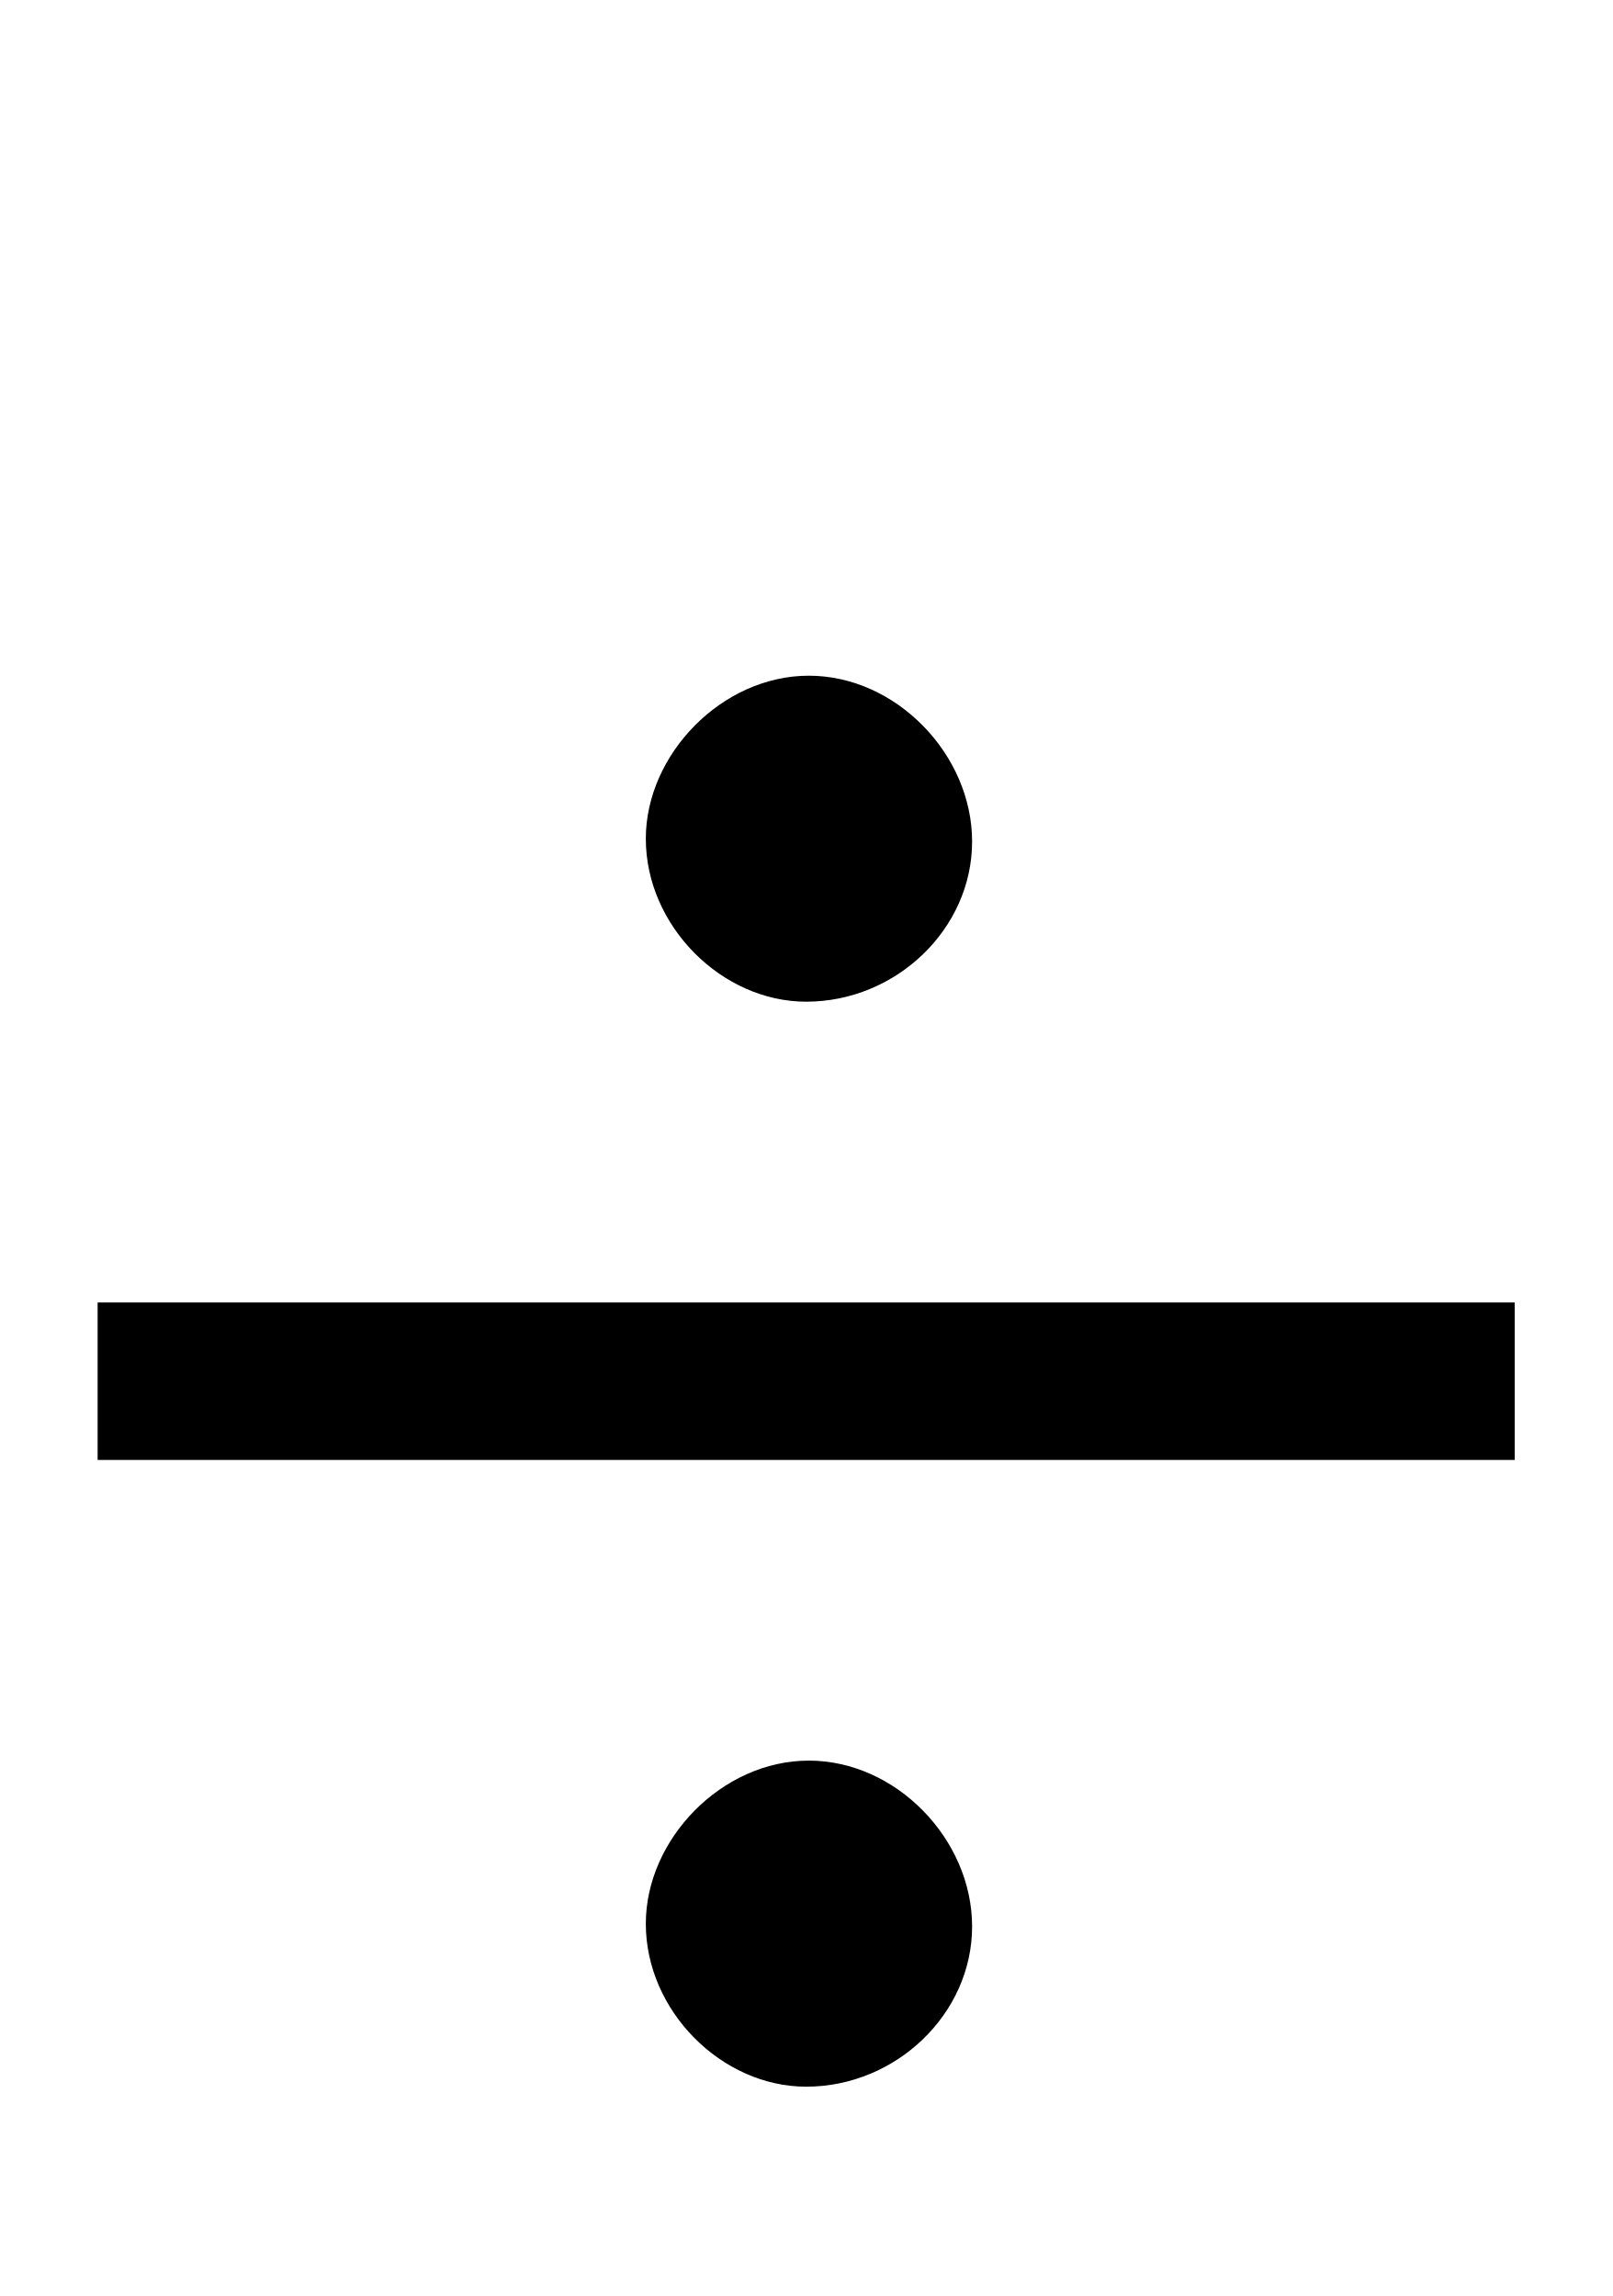
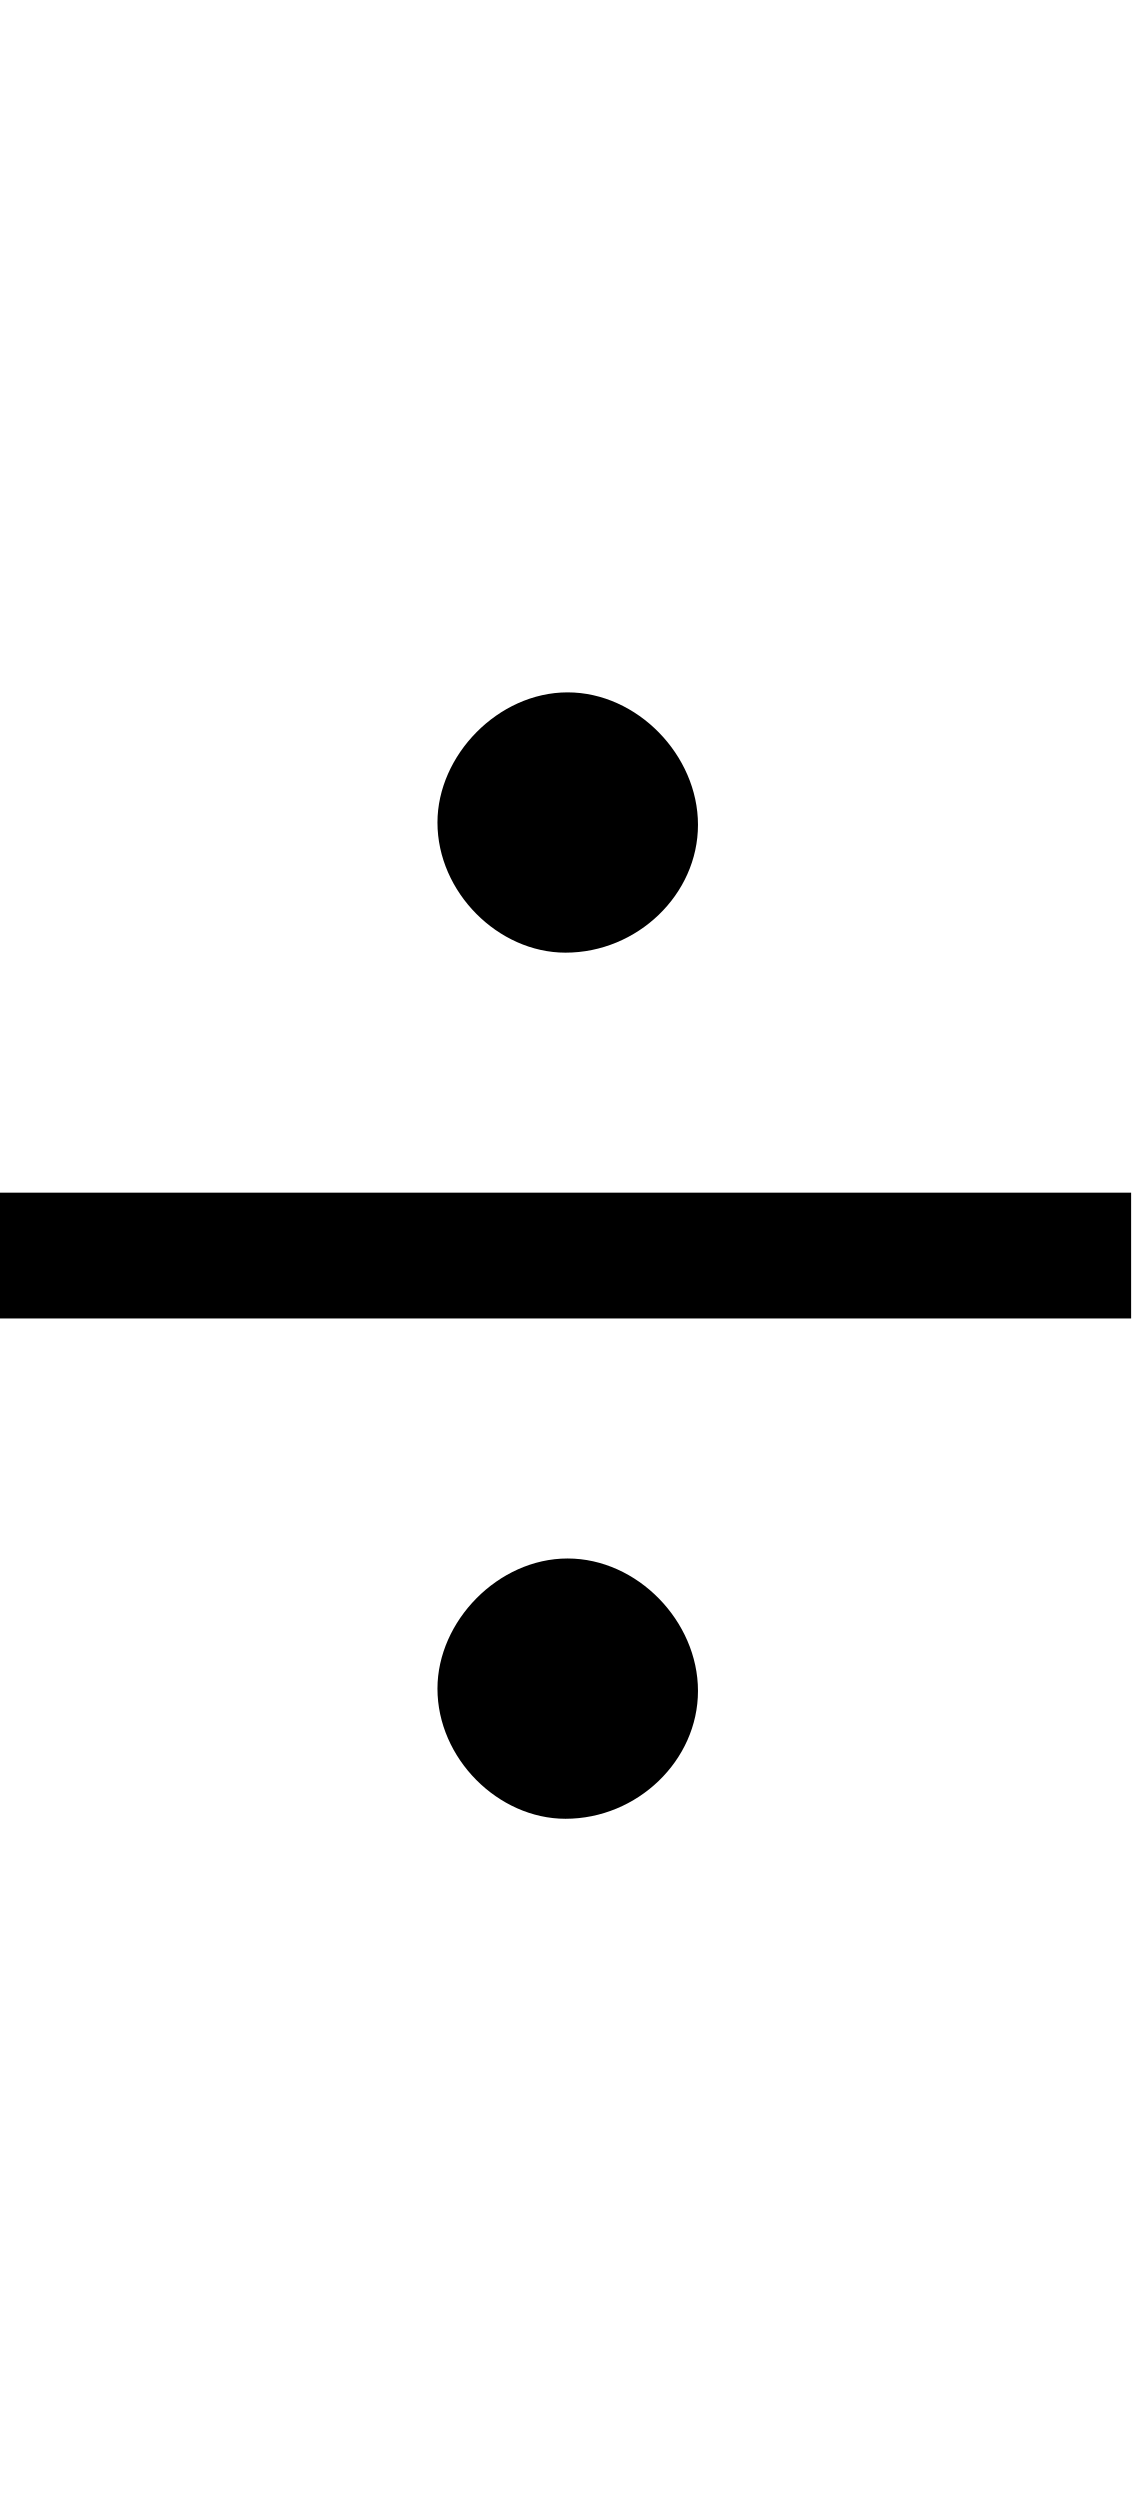
- <svg xmlns="http://www.w3.org/2000/svg" version="1.1" width="719" height="1024" viewBox="0 0 719 1024">
-   <path d="M43.533 580.885h631.89v70.236h-631.89v-70.236zM433.474 375.319c0 38.99-33.889 71.426-73.996 71.426-37.613 0-71.5-33.776-71.5-72.693 0-37.538 33.889-72.693 72.693-72.693 38.917 0 72.804 35.154 72.804 73.959zM433.474 859.217c0 38.878-33.889 71.426-73.996 71.426-37.613 0-71.5-33.74-71.5-72.693 0-37.65 33.889-72.729 72.693-72.729 38.917 0 72.804 35.079 72.804 73.996z" />
+ <svg xmlns="http://www.w3.org/2000/svg" version="1.1" baseProfile="tiny" id="Layer_1" x="0px" y="0px" width="14.914px" height="32.963px" viewBox="0 0 14.914 32.963" xml:space="preserve">
+   <path d="M0,15.726h14.914v1.658H0V15.726z M9.203,10.875c0,0.92-0.8,1.686-1.747,1.686  c-0.888,0-1.688-0.797-1.688-1.716c0-0.886,0.8-1.716,1.716-1.716  C8.403,9.129,9.203,9.959,9.203,10.875z M9.203,22.295c0,0.918-0.8,1.686-1.747,1.686  c-0.888,0-1.688-0.796-1.688-1.716c0-0.889,0.8-1.716,1.716-1.716  C8.403,20.549,9.203,21.376,9.203,22.295z" />
</svg>
